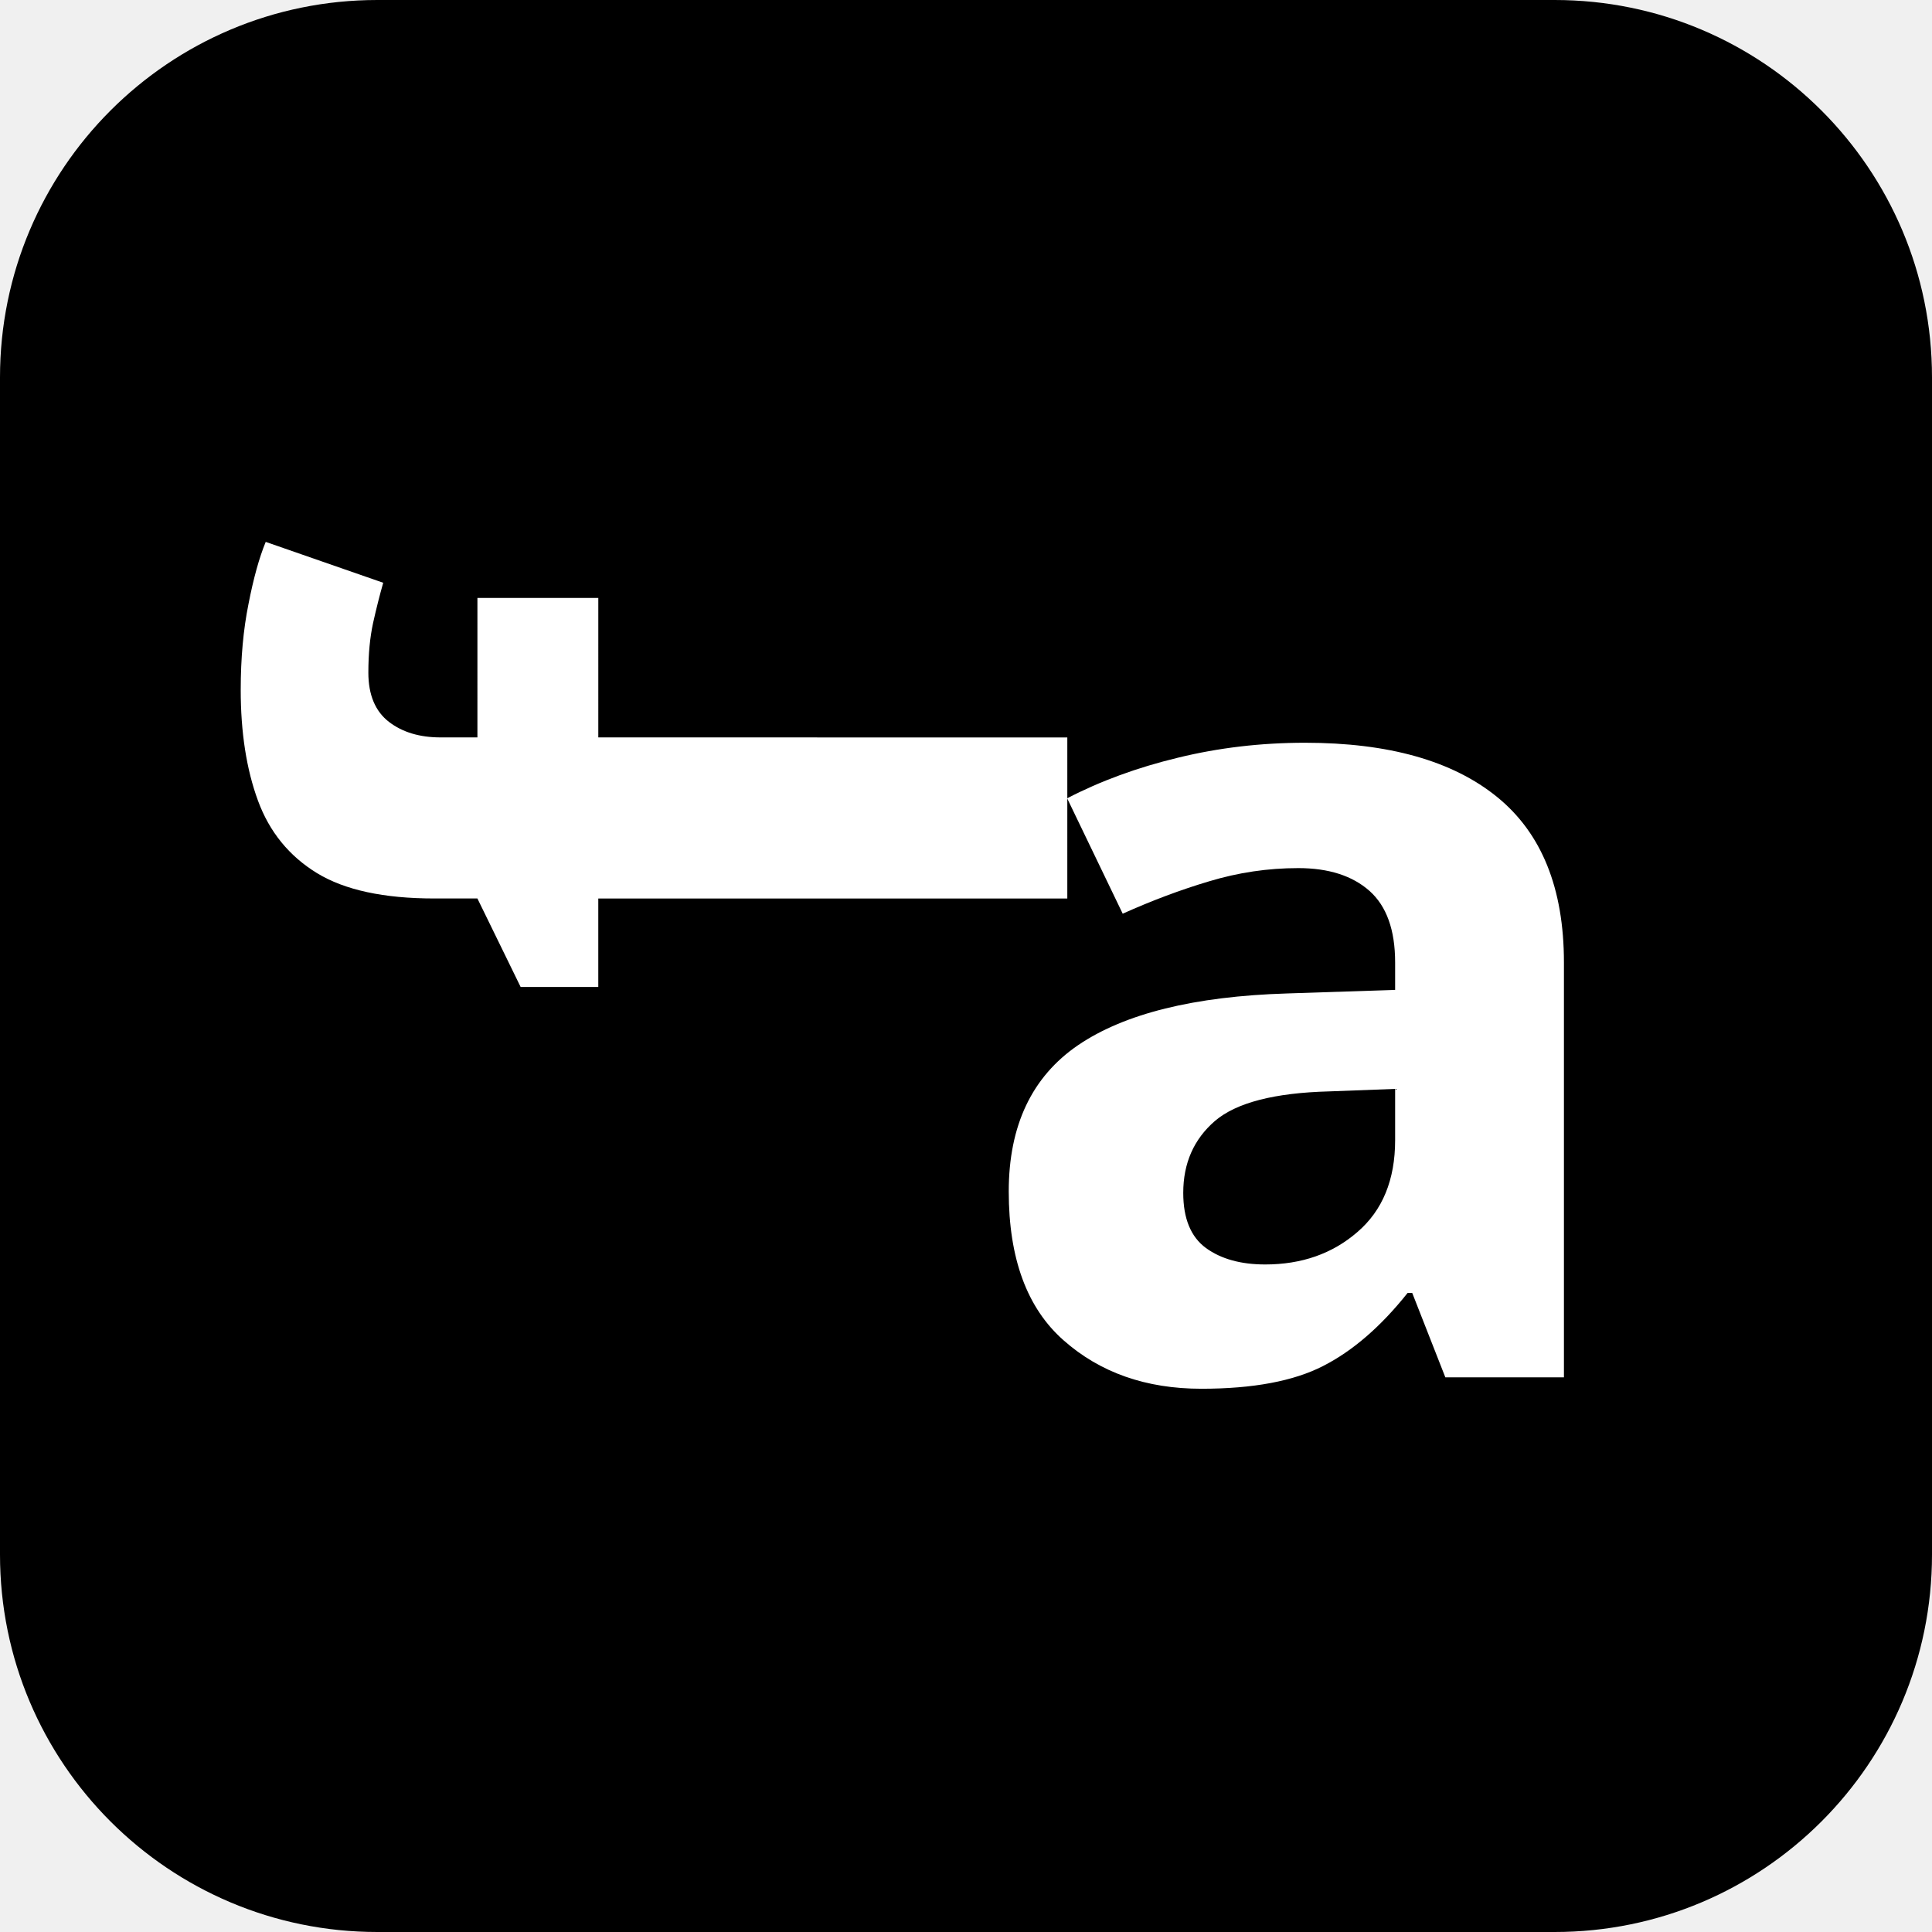
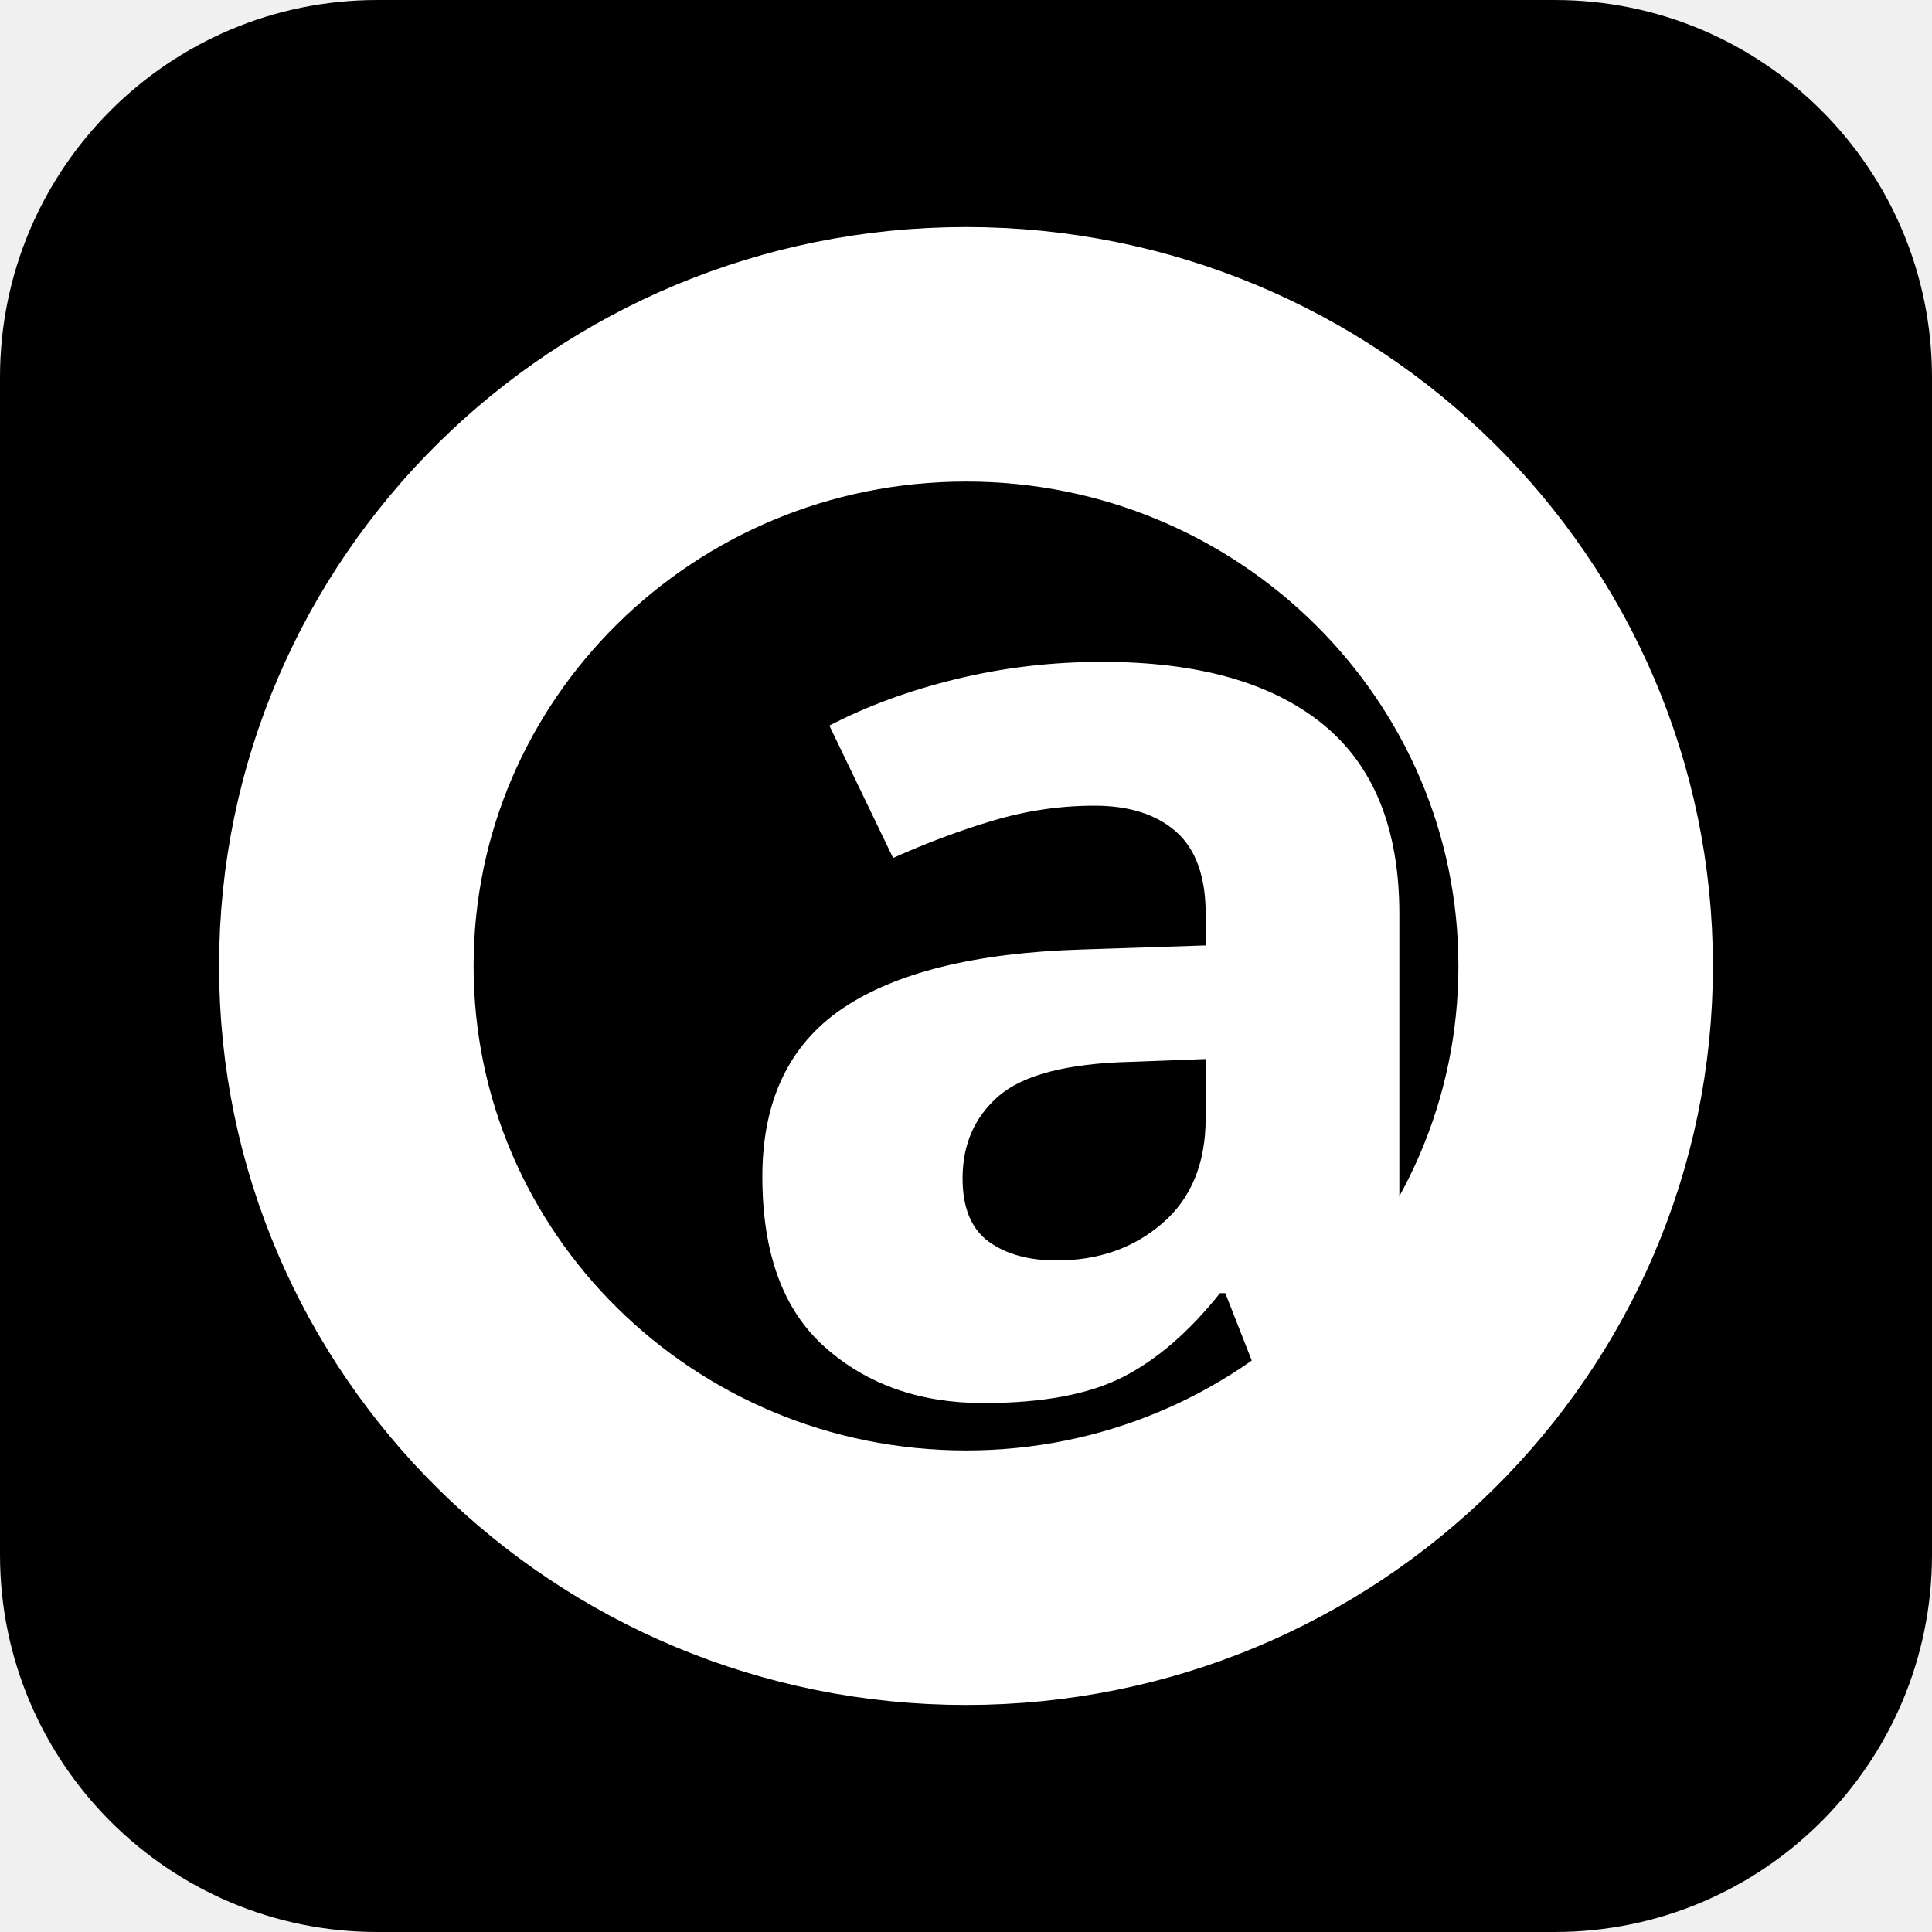
<svg xmlns="http://www.w3.org/2000/svg" width="512" height="512" viewBox="0 0 512 512">
  <defs>
    <style>
      .cls-1 {
        font-size: 50px;
        fill: #fff;
        text-anchor: end;
        font-family: Couture;
        font-weight: 700;
      }
+ 
+       .cls-2 {
+         fill: none;
+         stroke: #fff;
+         stroke-width: 67.45px;
+         fill-rule: evenodd;
+       }
    </style>
  </defs>
  <rect id="Rectángulo_1" data-name="Rectángulo 1" width="512" height="512" rx="100" ry="100" />
-   <text id="a" class="cls-1" transform="translate(437.085 365.013) scale(6.04)">
+   <text id="a" class="cls-1" transform="translate(396.804 368.358) scale(6.93)">
    <tspan x="0">a</tspan>
  </text>
-   <text id="f" class="cls-1" transform="translate(282.852 156.46) rotate(-89.997) scale(5.727)">
-     <tspan x="0">f</tspan>
-   </text>
+   <path id="Elipse_1" data-name="Elipse 1" class="cls-2" d="M256,93.894c90.694,0,164.216,72.577,164.216,162.106S346.694,418.106,256,418.106,91.784,345.529,91.784,256,165.306,93.894,256,93.894Z" />
</svg>
